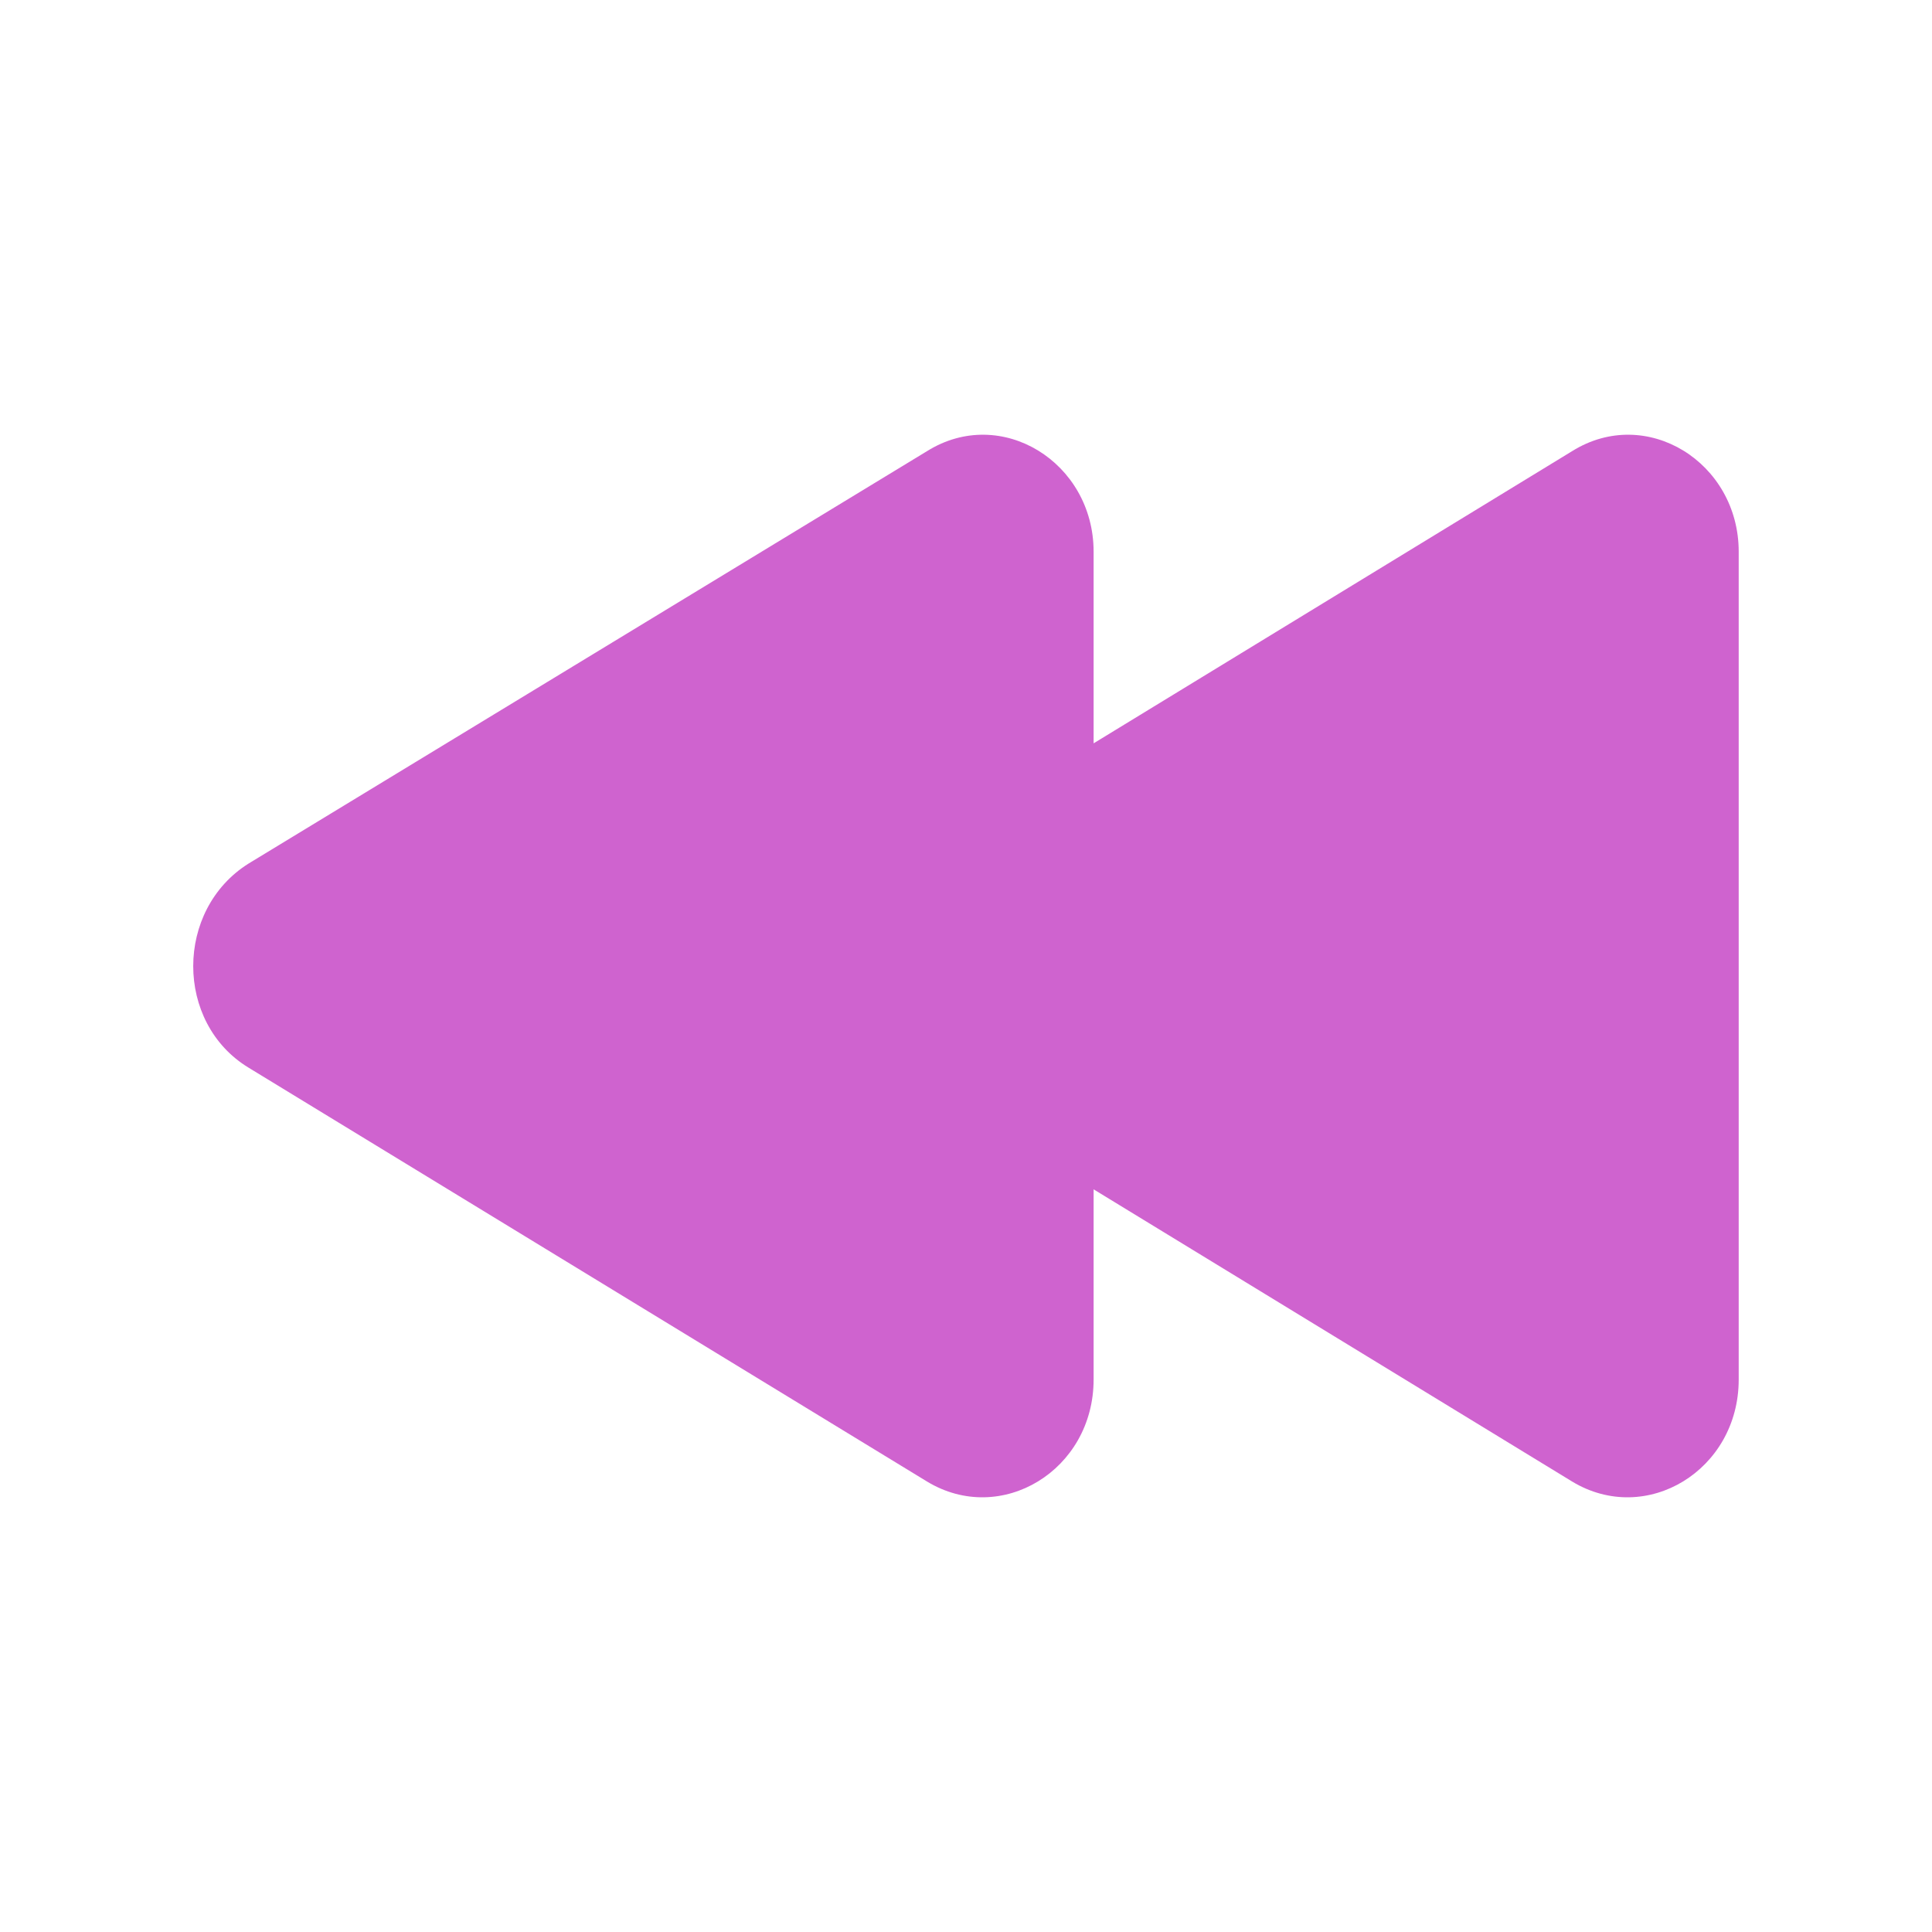
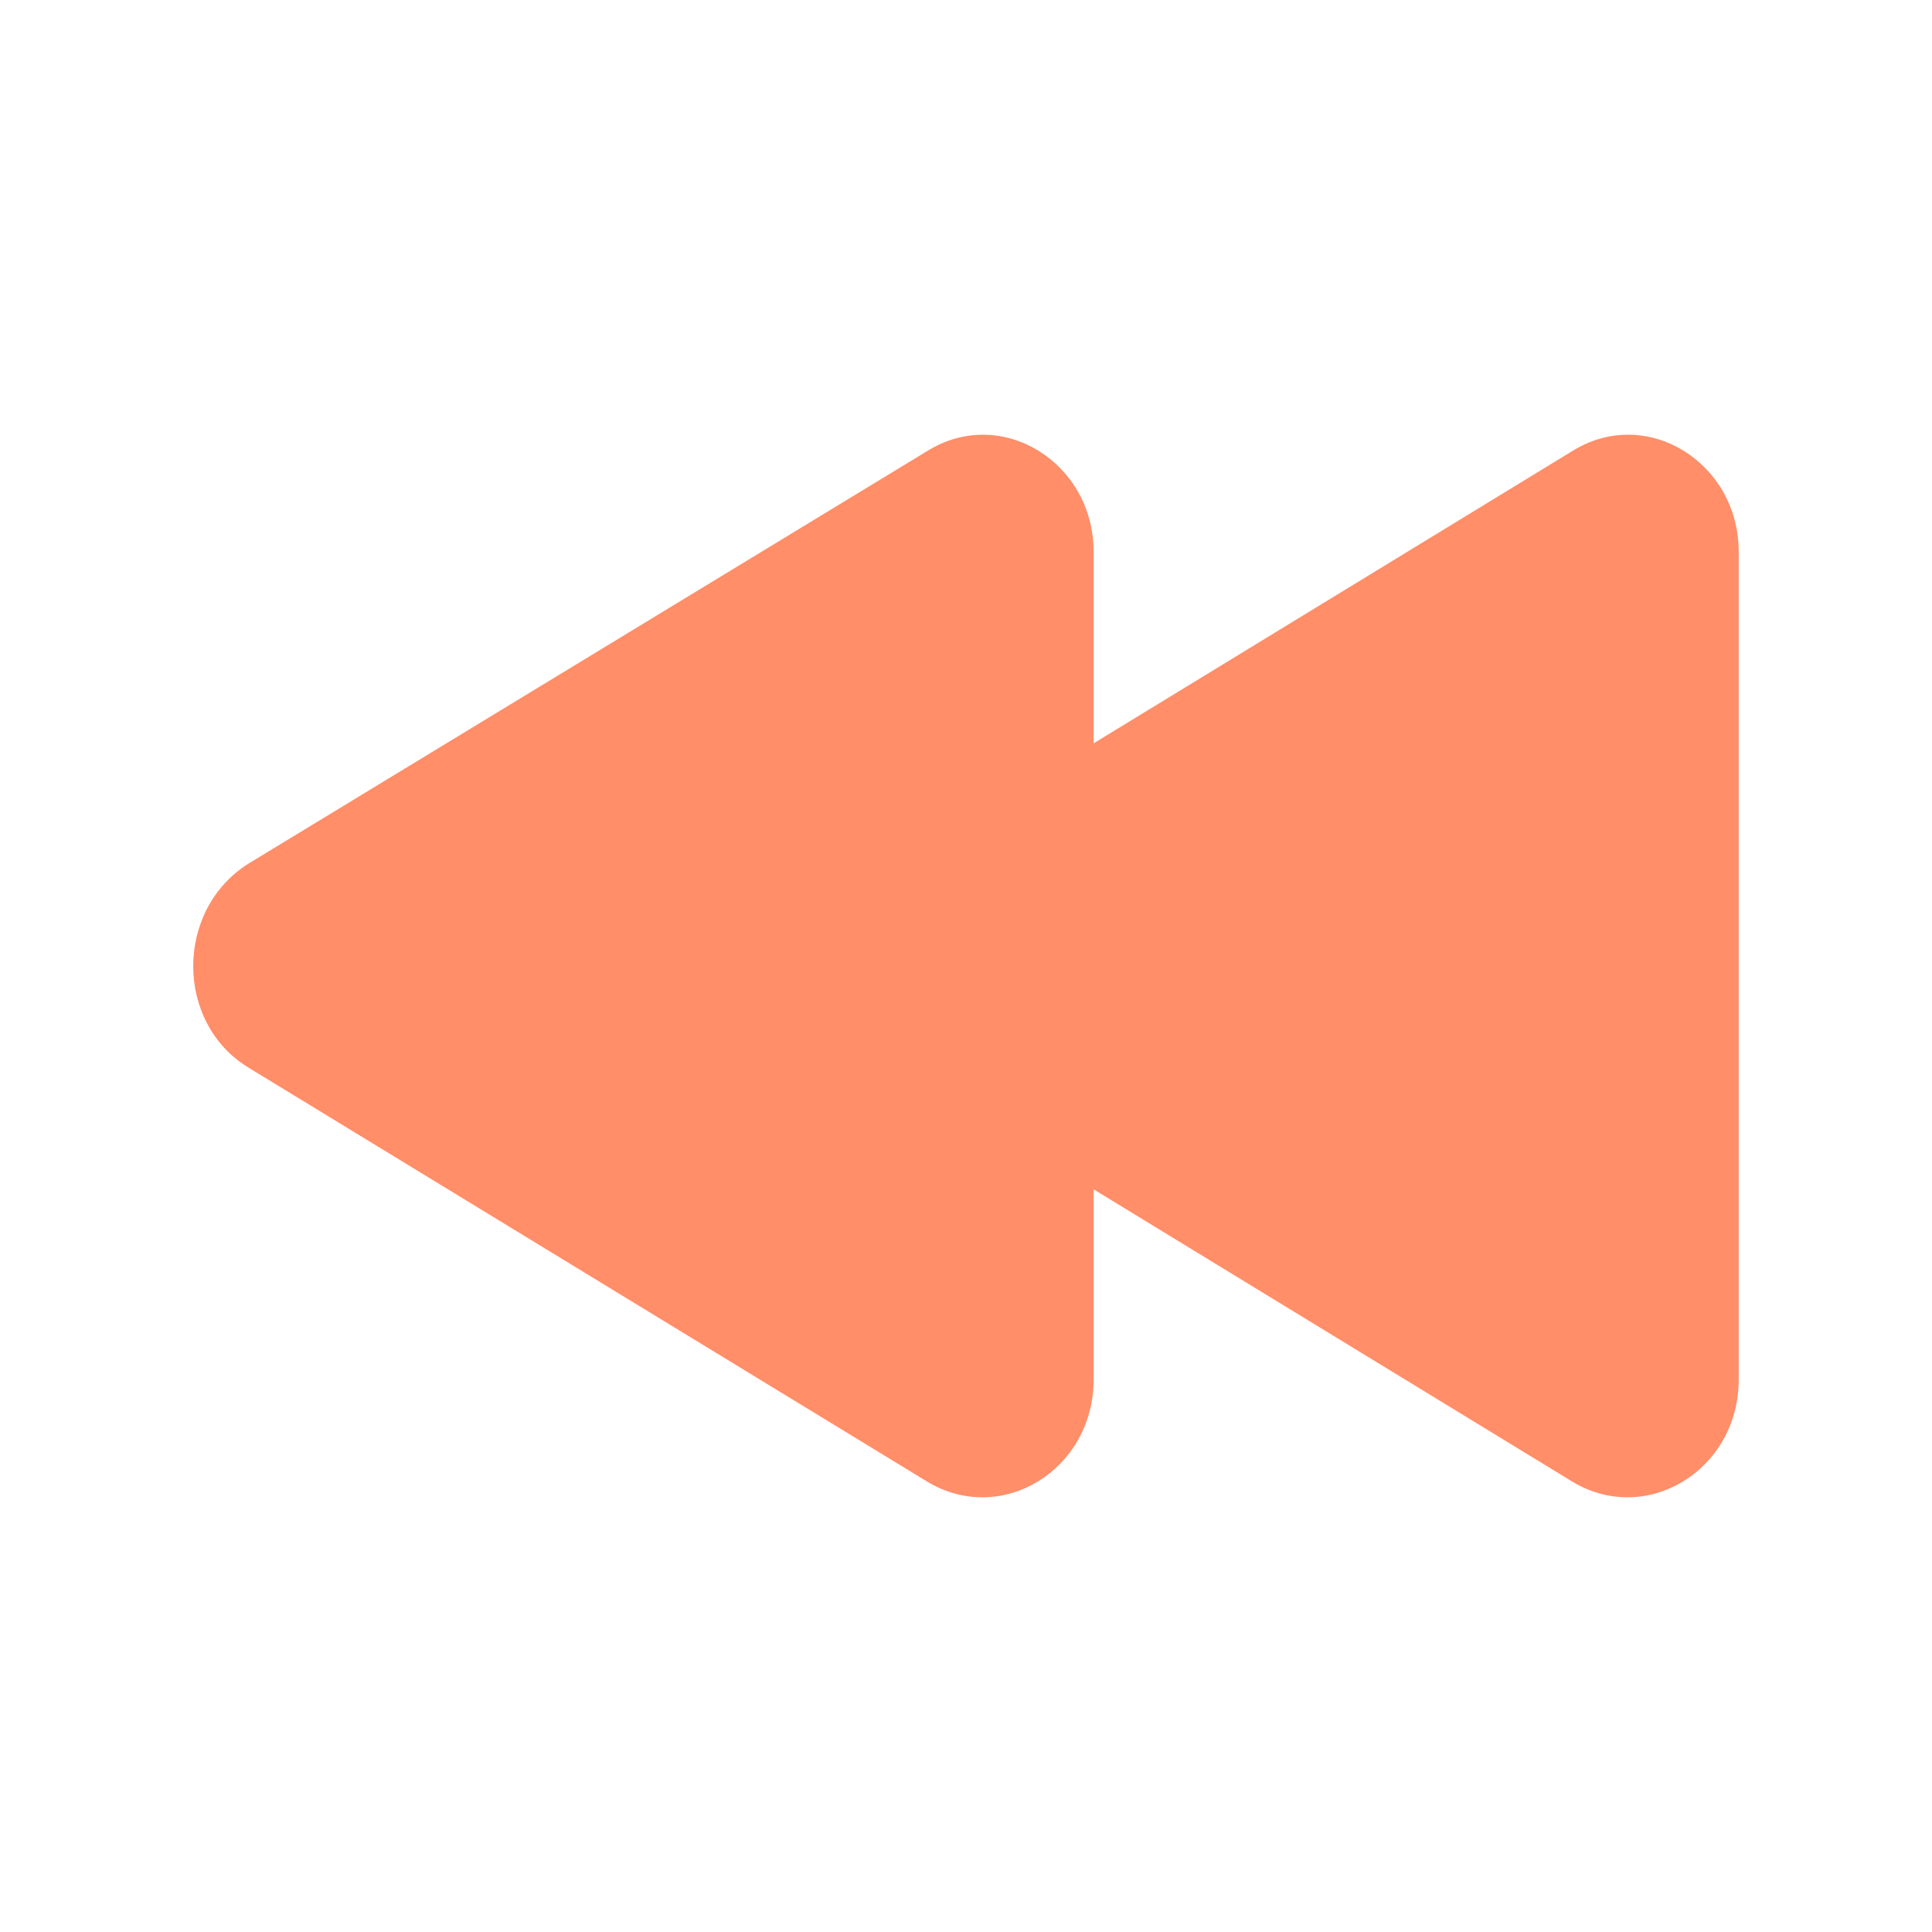
<svg xmlns="http://www.w3.org/2000/svg" width="20px" height="20px" viewBox="0 0 20 20" version="1.1">
  <defs />
  <g id="Page-1" stroke="none" stroke-width="1" fill="none" fill-rule="evenodd">
-     <g id="slower" fill="#CF63CF">
+     <g id="slower" fill="#FF8E69">
      <path d="M2.574,8.939 L9.597,4.67 C10.363,4.191 11.321,4.785 11.321,5.711 L11.321,7.695 L16.275,4.67 C17.042,4.191 17.999,4.785 17.999,5.711 L17.999,14.281 C17.999,15.22 17.042,15.801 16.275,15.337 L11.321,12.312 L11.321,14.281 C11.321,15.22 10.363,15.801 9.597,15.337 L2.574,11.053 C1.809,10.589 1.809,9.418 2.574,8.939" />
    </g>
  </g>
</svg>
